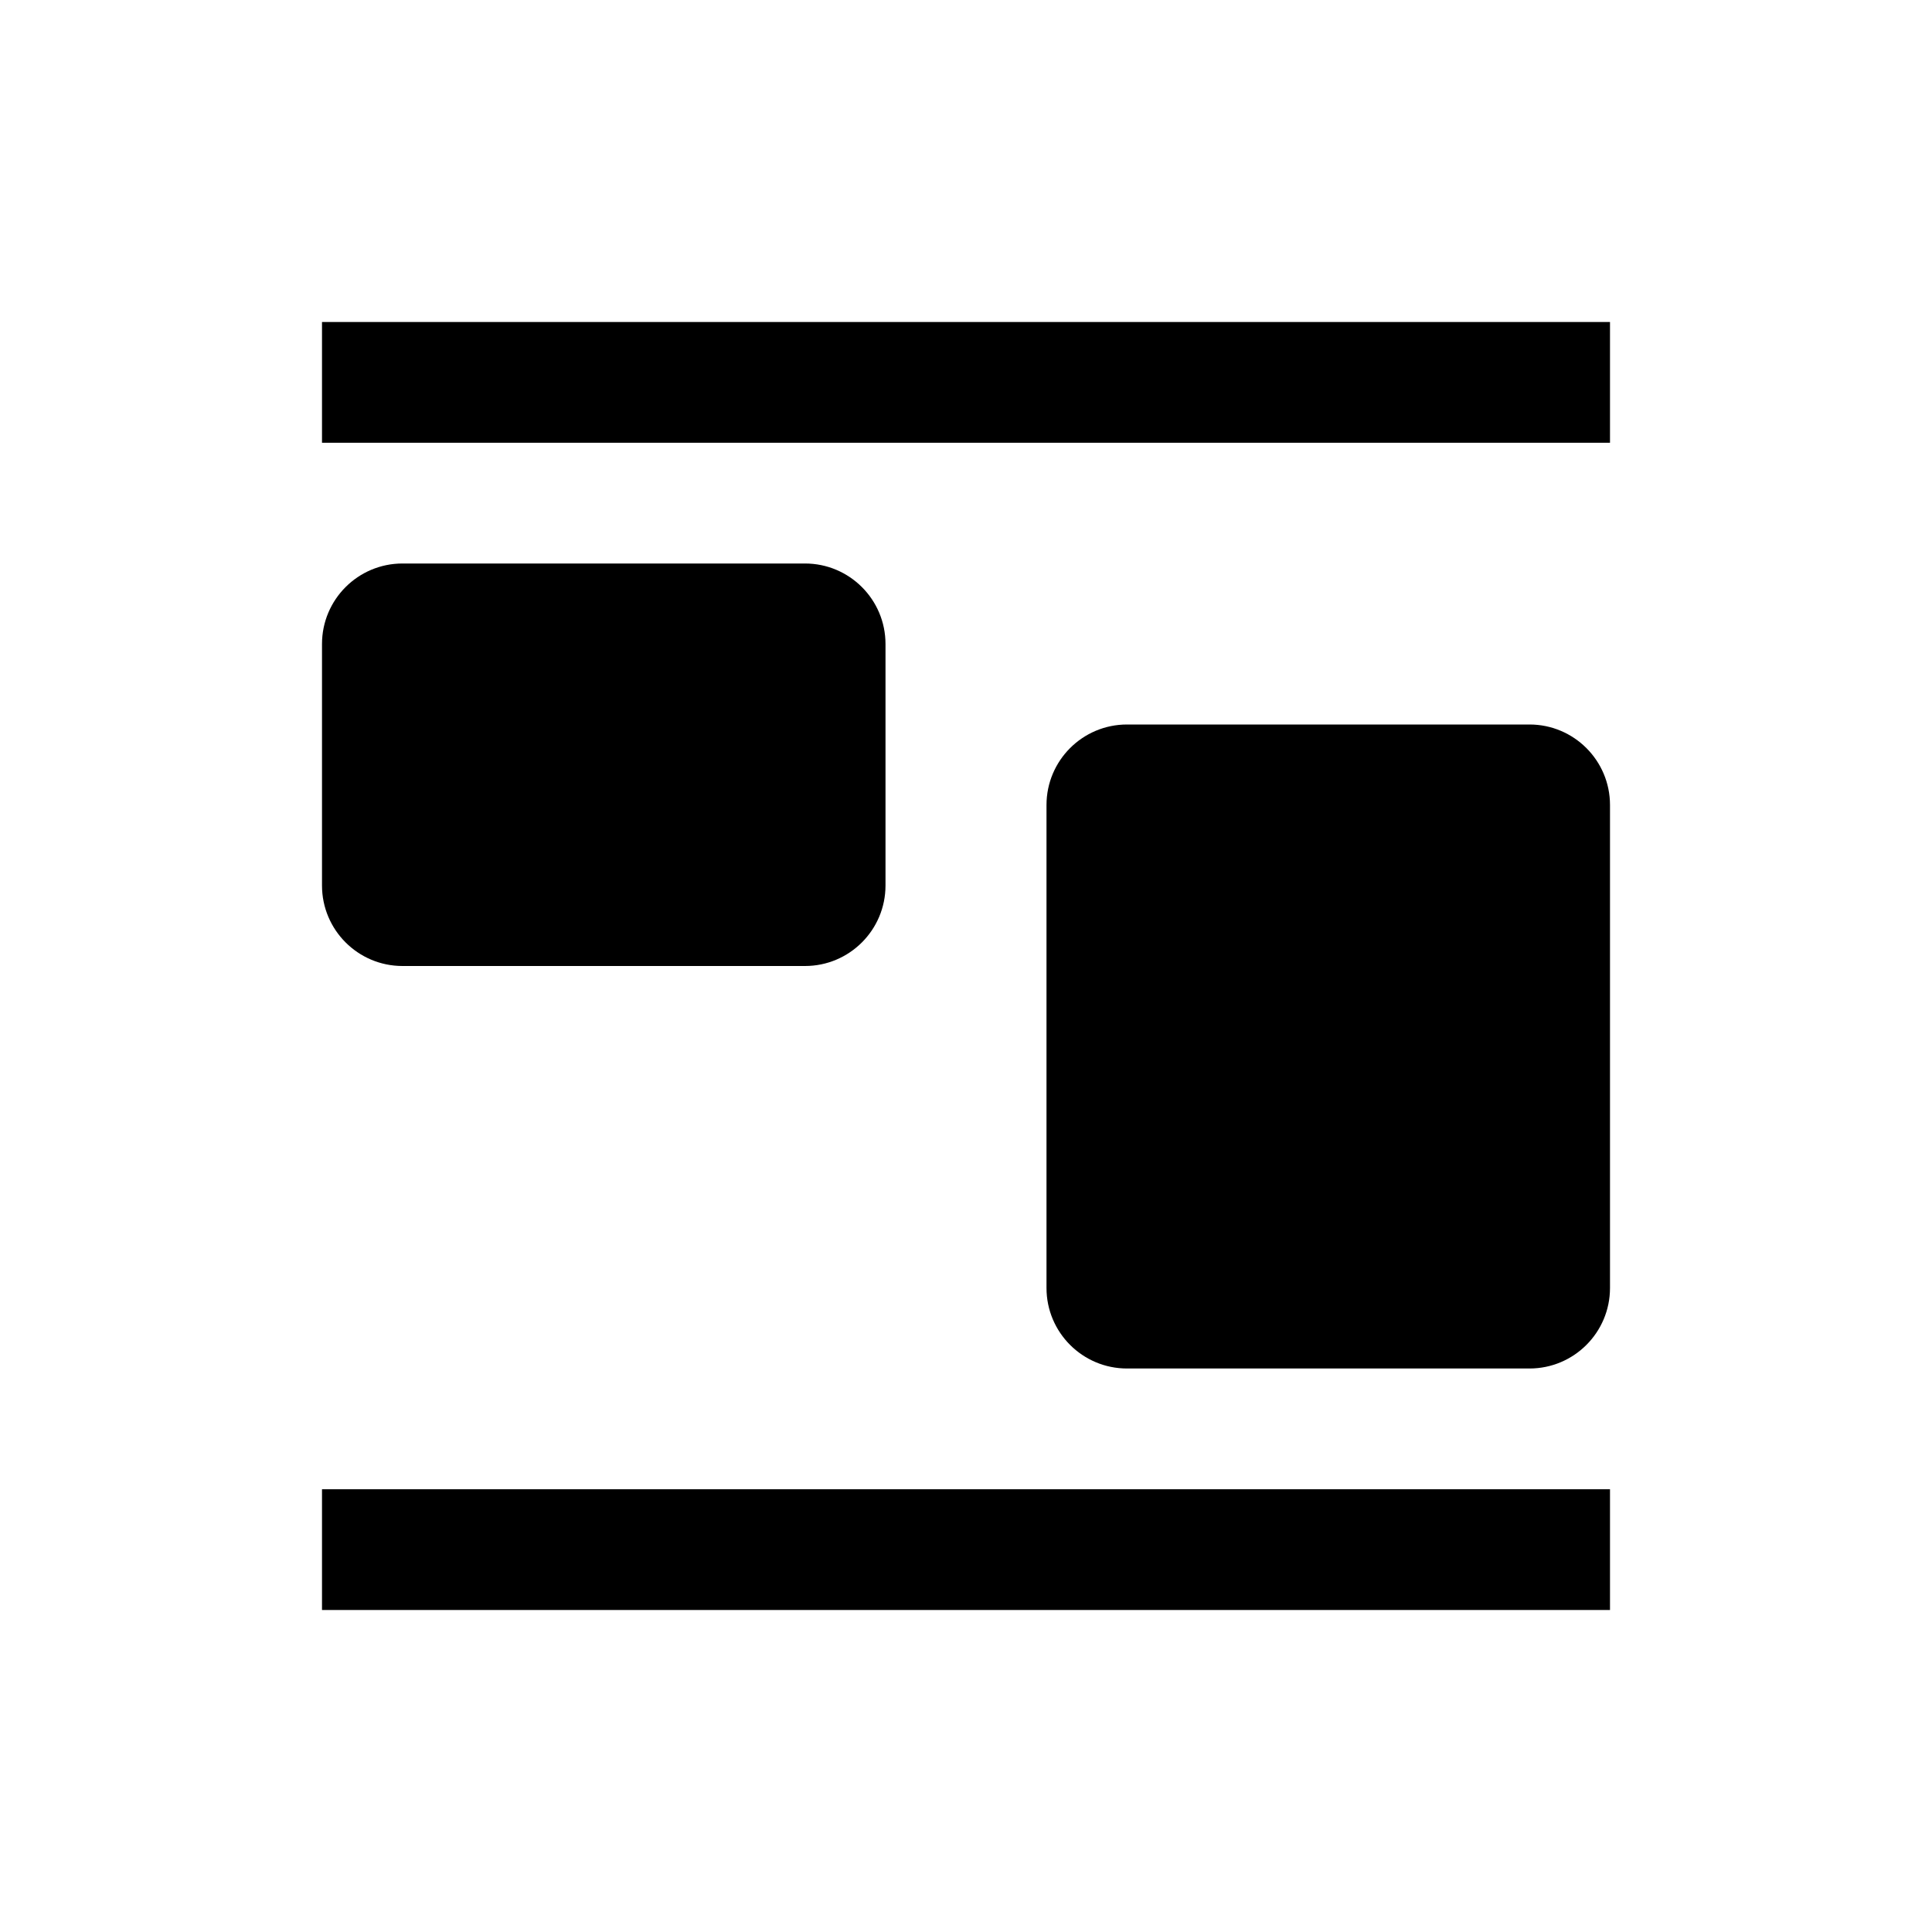
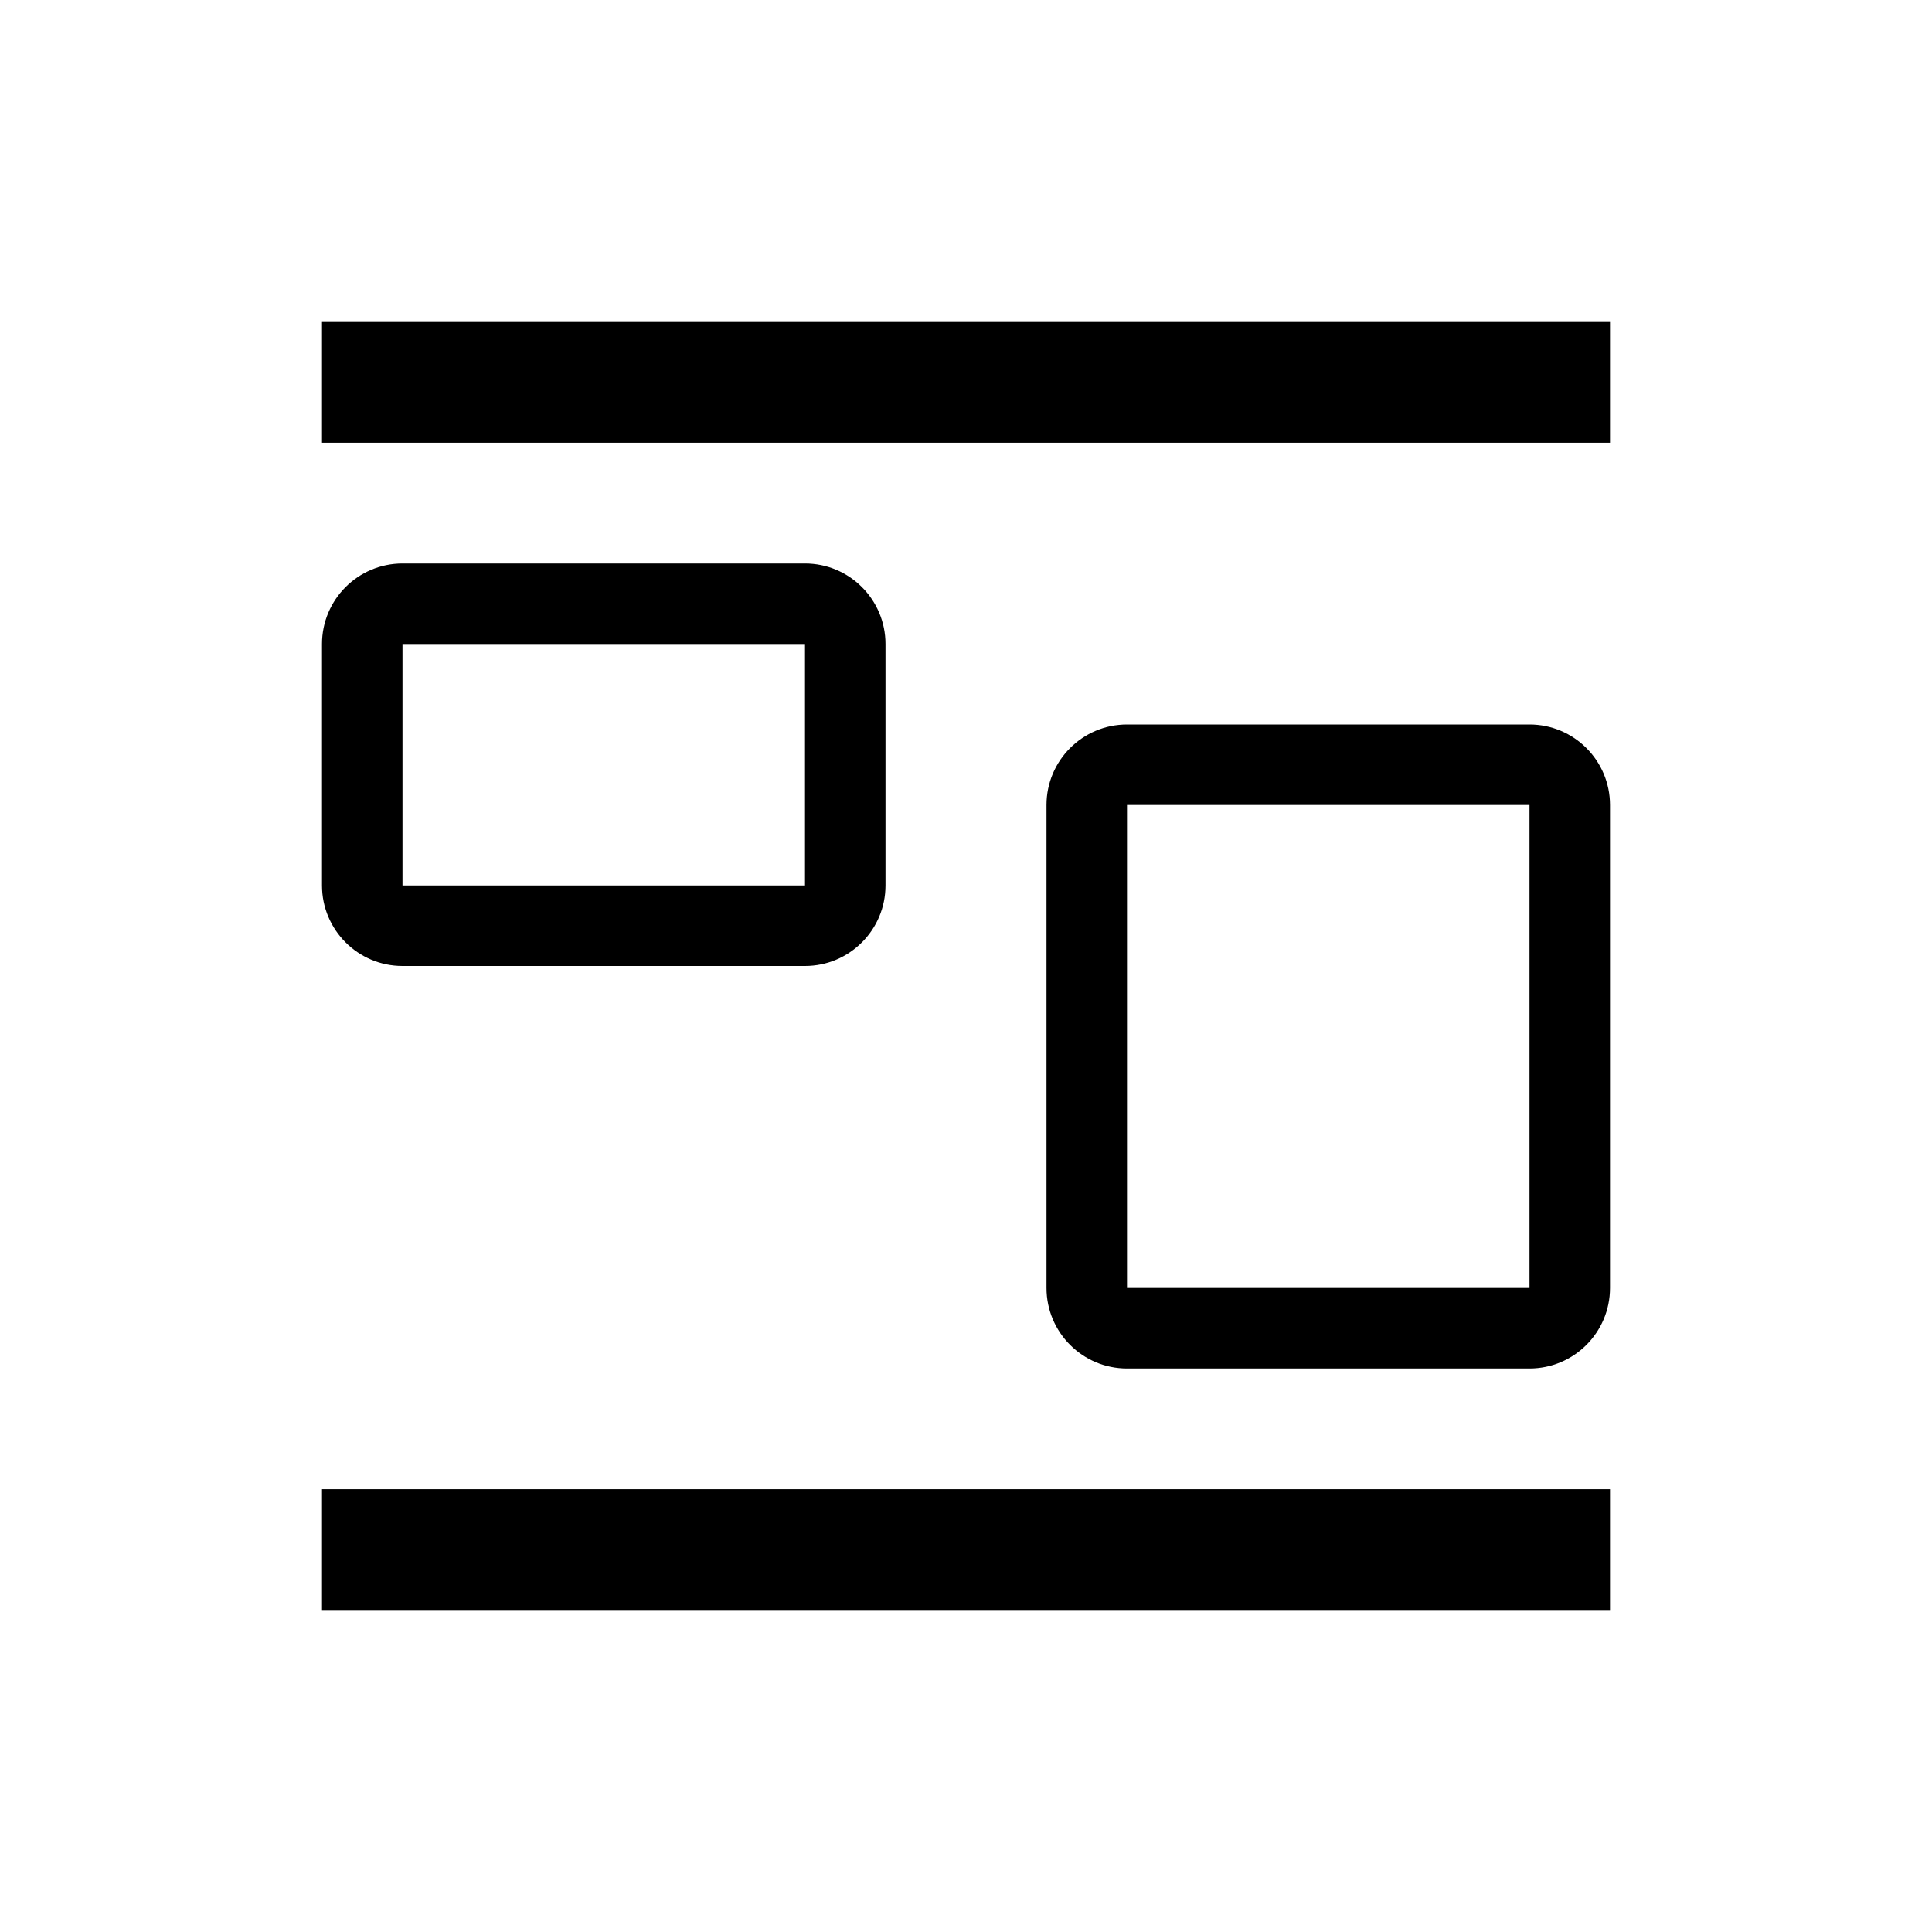
<svg xmlns="http://www.w3.org/2000/svg" width="24" height="24" viewBox="0 0 24 24" fill="none">
  <path d="M4 4H20V5.5H4V4Z" fill="black" />
  <path d="M4 18.5H20V20H4V18.5Z" fill="black" />
-   <path d="M4 8C4 7.448 4.448 7 5 7H10C10.552 7 11 7.448 11 8V11C11 11.552 10.552 12 10 12H5C4.448 12 4 11.552 4 11V8Z" fill="black" />
-   <path d="M13 10C13 9.448 13.448 9 14 9H19C19.552 9 20 9.448 20 10V16C20 16.552 19.552 17 19 17H14C13.448 17 13 16.552 13 16V10Z" fill="black" />
+   <path fill-rule="evenodd" clip-rule="evenodd" d="M19 10H14L14 16H19V10ZM14 9C13.448 9 13 9.448 13 10V16C13 16.552 13.448 17 14 17H19C19.552 17 20 16.552 20 16V10C20 9.448 19.552 9 19 9H14Z" fill="black" />
+   <path fill-rule="evenodd" clip-rule="evenodd" d="M10 8H5L5 11H10V8ZM5 7C4.448 7 4 7.448 4 8V11C4 11.552 4.448 12 5 12H10C10.552 12 11 11.552 11 11V8C11 7.448 10.552 7 10 7H5Z" fill="black" />
</svg>
